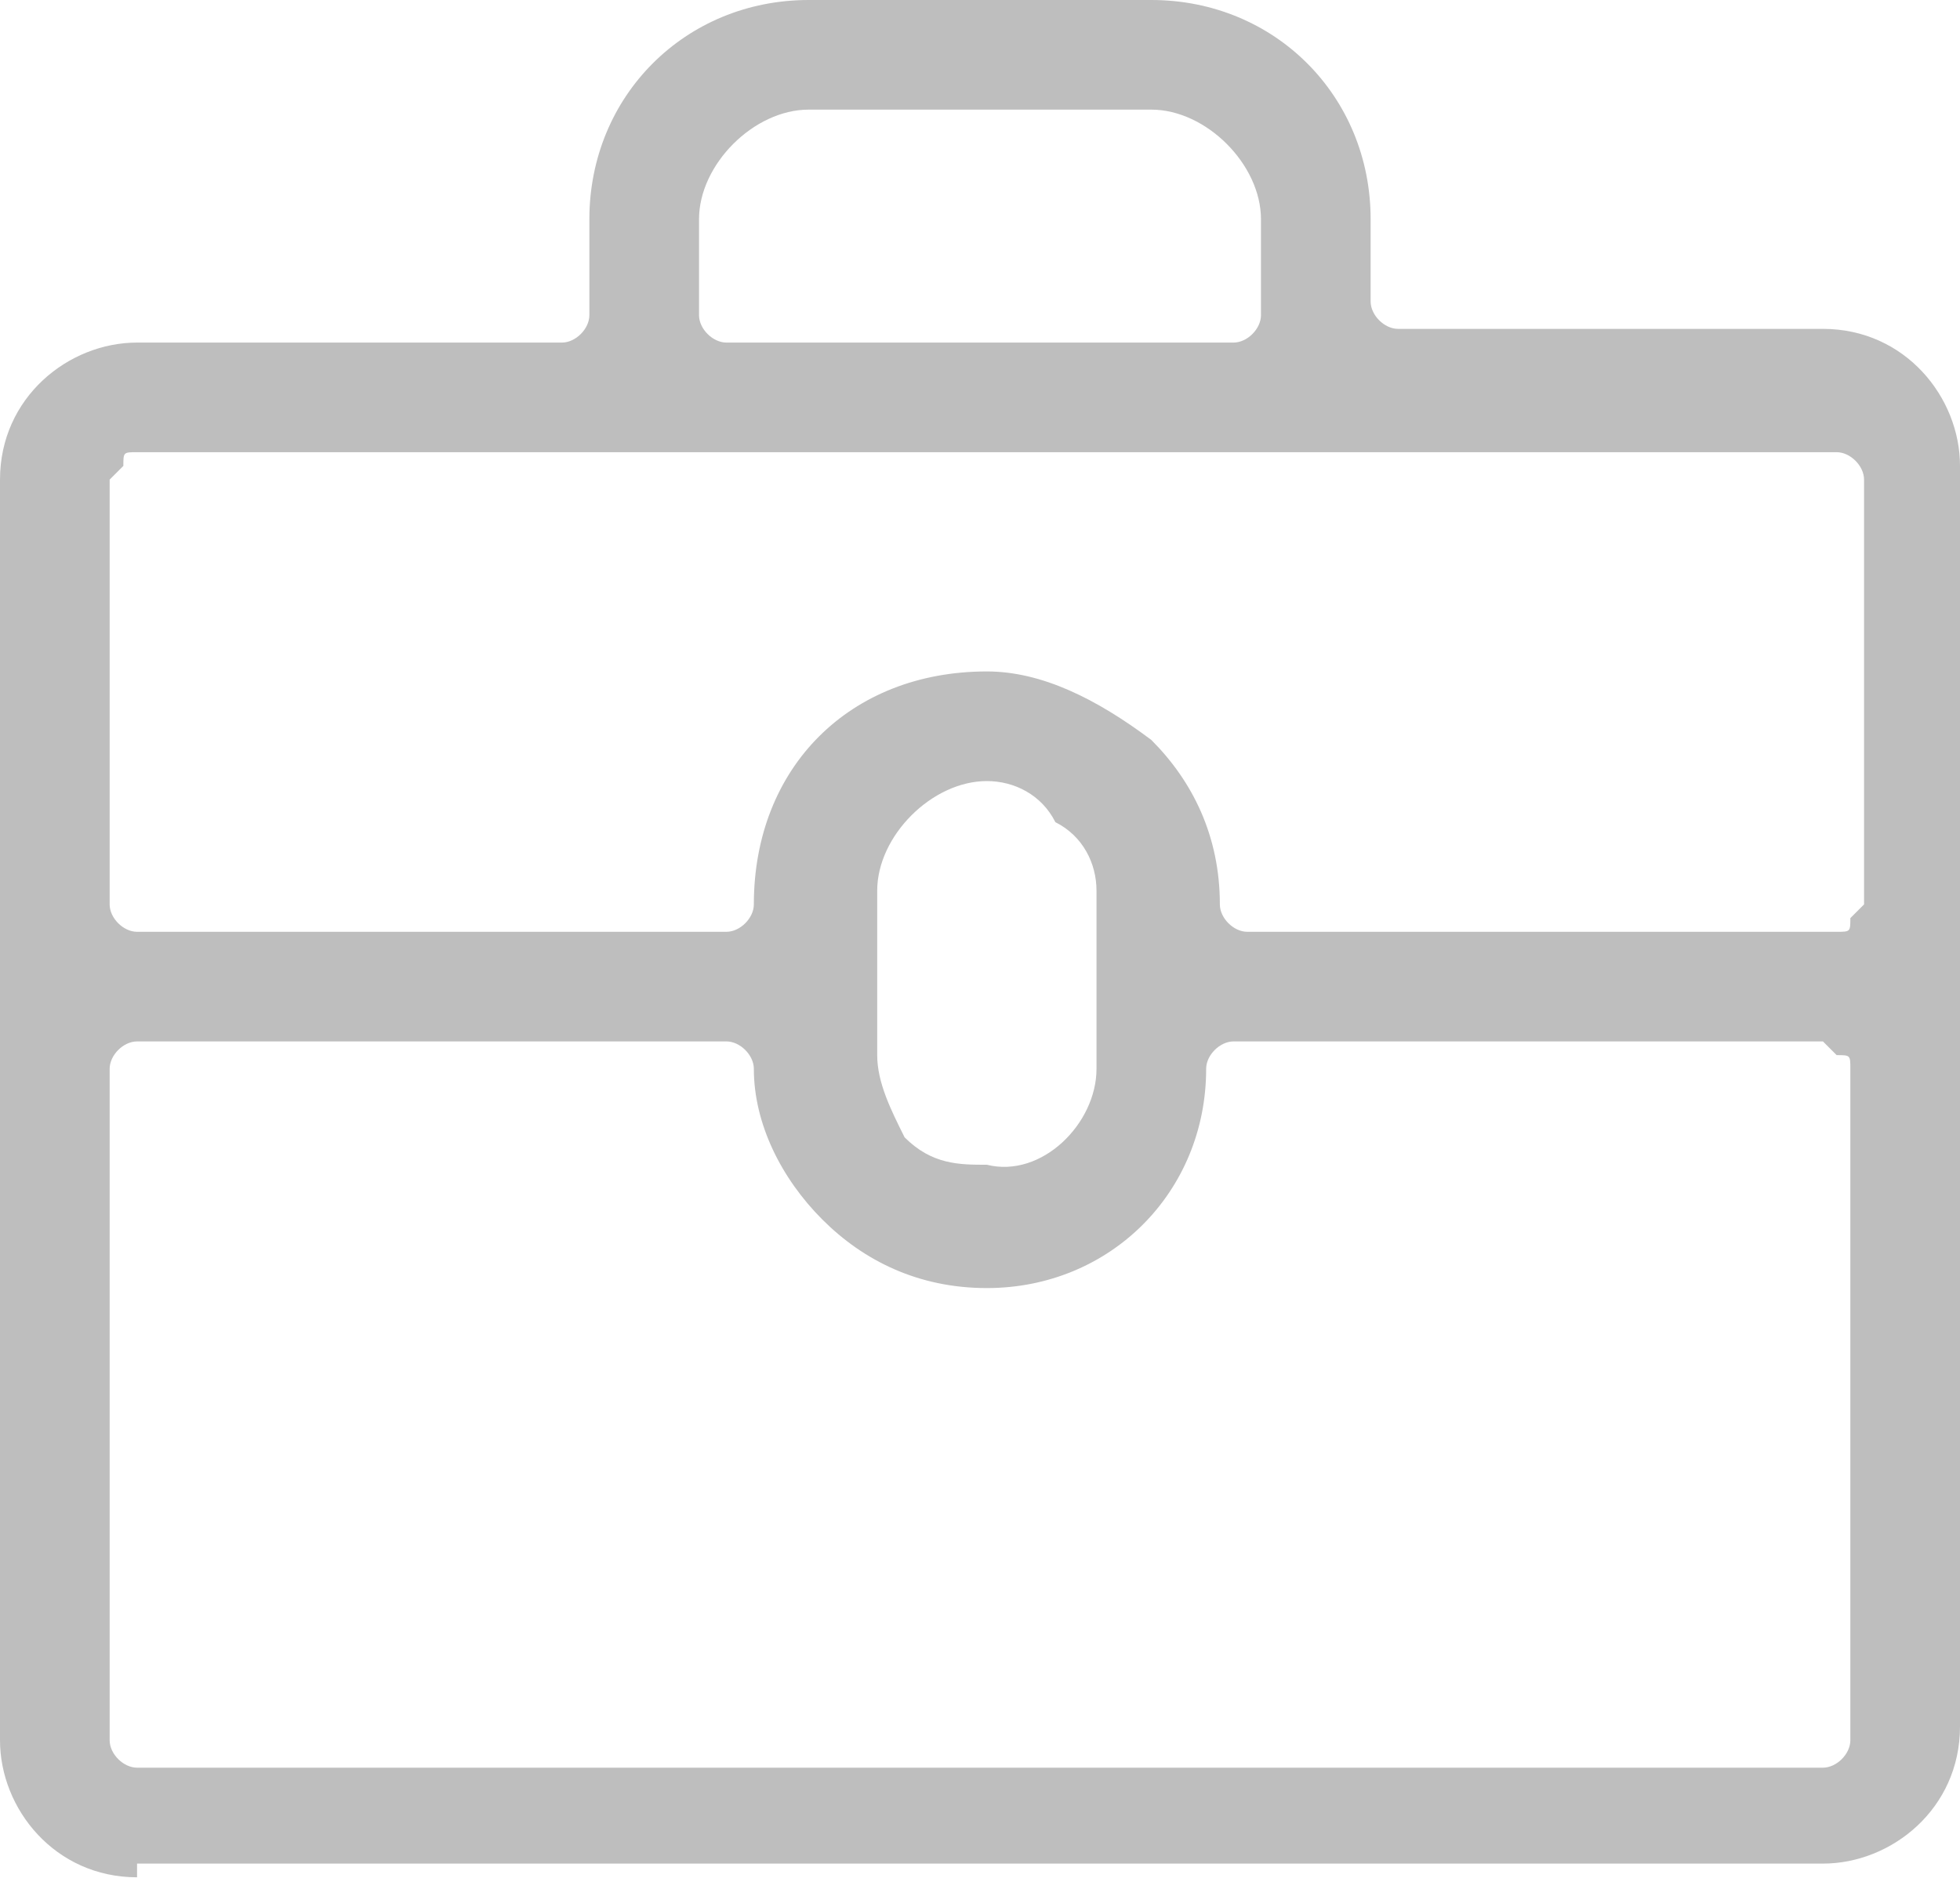
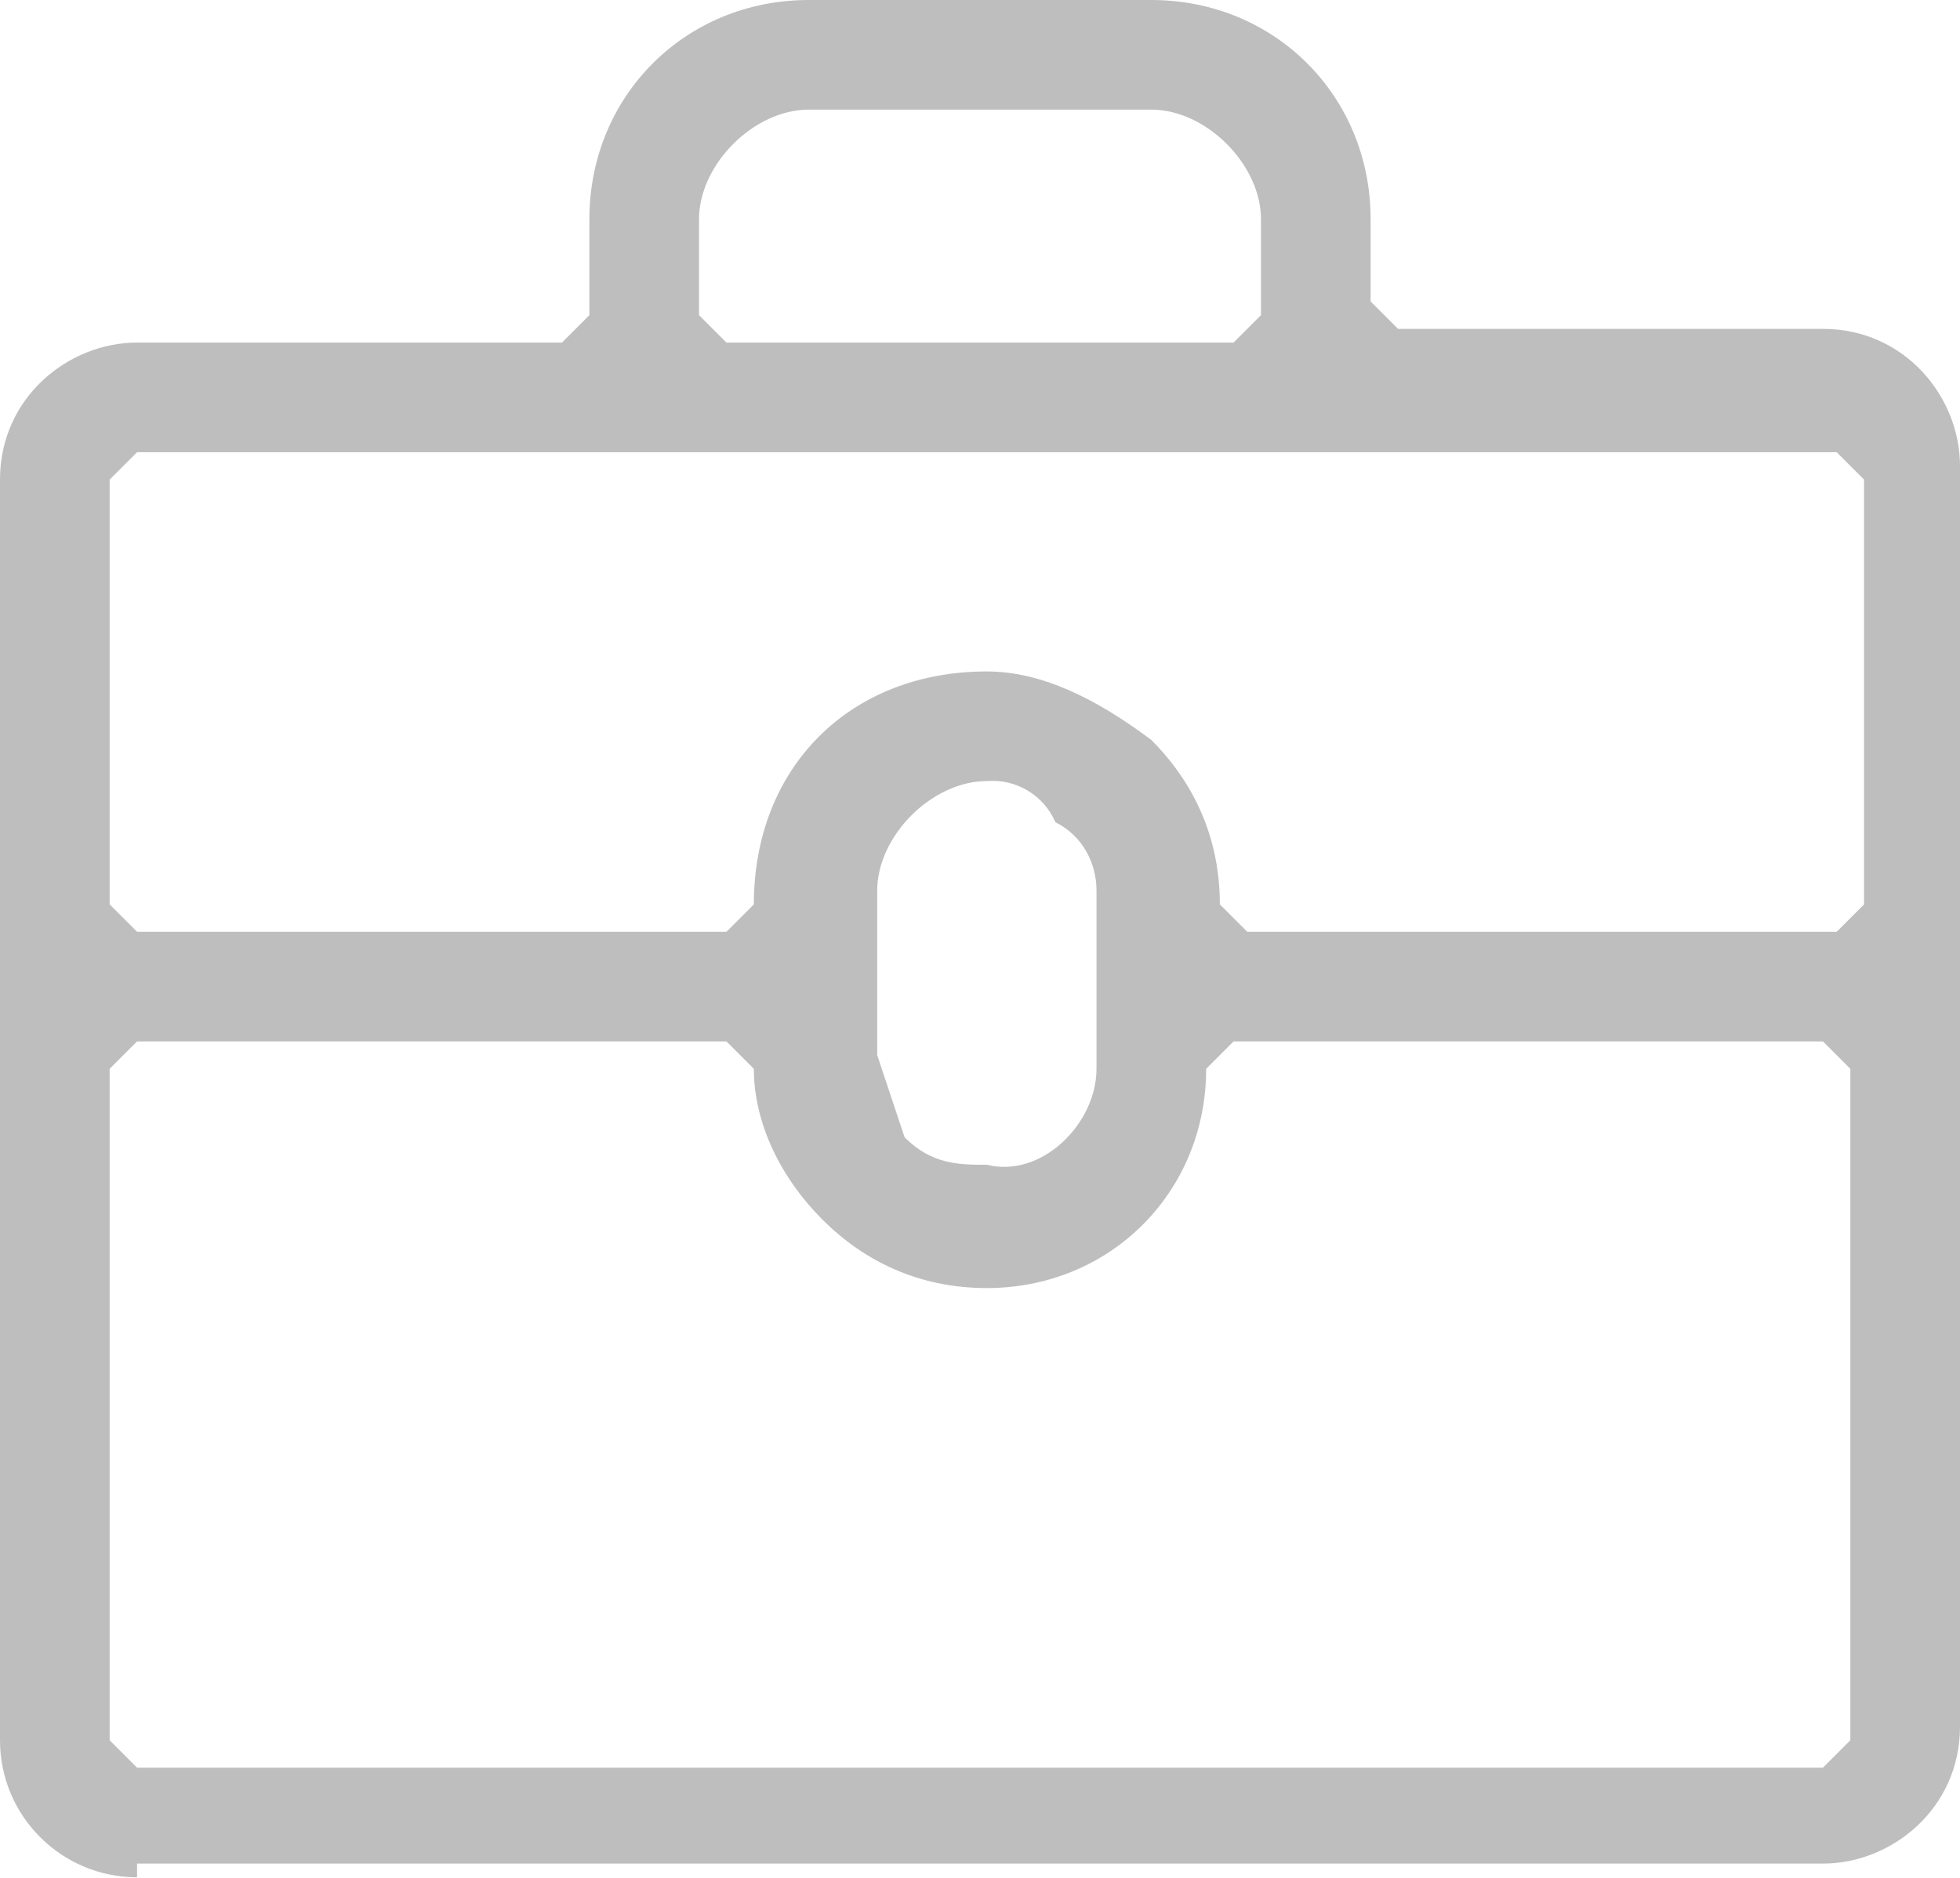
- <svg xmlns="http://www.w3.org/2000/svg" version="1.1" id="Calque_1" x="0px" y="0px" width="14.3px" height="13.7px" viewBox="0 0 14.3 13.7" enable-background="new 0 0 14.3 13.7" xml:space="preserve">
-   <path fill="#BEBEBE" d="M1,13.7c-0.6,0-1-0.5-1-1V3.5c0-0.6,0.5-1,1-1h3.1c0.1,0,0.2-0.1,0.2-0.2V1.6C4.3,0.7,5,0,5.9,0h2.5  C9.3,0,10,0.7,10,1.6v0.6c0,0.1,0.1,0.2,0.2,0.2h3.1c0.6,0,1,0.5,1,1v9.2c0,0.6-0.5,1-1,1H1z M1,7.6c-0.1,0-0.2,0.1-0.2,0.2v4.9  c0,0.1,0.1,0.2,0.2,0.2h12.3c0.1,0,0.2-0.1,0.2-0.2l0-4.9c0-0.1,0-0.1-0.1-0.1c0,0-0.1-0.1-0.1-0.1H9c-0.1,0-0.2,0.1-0.2,0.2  c0,0.9-0.7,1.6-1.6,1.6C6.7,9.4,6.3,9.2,6,8.9C5.7,8.6,5.5,8.2,5.5,7.8c0-0.1-0.1-0.2-0.2-0.2H1z M7.2,5.7c-0.4,0-0.8,0.4-0.8,0.8  l0,1.2c0,0.2,0.1,0.4,0.2,0.6c0.2,0.2,0.4,0.2,0.6,0.2C7.6,8.6,8,8.2,8,7.8V6.5C8,6.3,7.9,6.1,7.7,6C7.6,5.8,7.4,5.7,7.2,5.7z   M7.2,4.9c0.4,0,0.8,0.2,1.2,0.5c0.3,0.3,0.5,0.7,0.5,1.2c0,0.1,0.1,0.2,0.2,0.2l4.3,0c0.1,0,0.1,0,0.1-0.1c0,0,0.1-0.1,0.1-0.1V3.5  c0-0.1-0.1-0.2-0.2-0.2L1,3.3c-0.1,0-0.1,0-0.1,0.1c0,0-0.1,0.1-0.1,0.1v3.1c0,0.1,0.1,0.2,0.2,0.2h4.3c0.1,0,0.2-0.1,0.2-0.2  C5.5,5.6,6.2,4.9,7.2,4.9z M5.1,2.3c0,0.1,0.1,0.2,0.2,0.2H9c0.1,0,0.2-0.1,0.2-0.2V1.6c0-0.4-0.4-0.8-0.8-0.8H5.9  c-0.4,0-0.8,0.4-0.8,0.8l0,0V2.3z" />
-   <g>
- </g>
-   <g>
- </g>
-   <g>
- </g>
-   <g>
- </g>
-   <g>
- </g>
-   <g>
- </g>
-   <g>
- </g>
-   <g>
- </g>
-   <g>
- </g>
-   <g>
- </g>
-   <g>
- </g>
-   <g>
- </g>
-   <g>
- </g>
-   <g>
- </g>
-   <g>
- </g>
+ <svg xmlns="http://www.w3.org/2000/svg" width="14.3" height="13.7">
+   <path fill="#BEBEBE" d="M1 13.7a1 1 0 0 1-1-1V3.5c0-.6.5-1 1-1h3.1l.2-.2v-.7C4.3.7 5 0 5.9 0h2.5c.9 0 1.6.7 1.6 1.6v.6l.2.2h3.1c.6 0 1 .5 1 1v9.2c0 .6-.5 1-1 1H1zm0-6.1l-.2.2v4.9l.2.2h12.3l.2-.2V7.8l-.1-.1-.1-.1H9l-.2.2c0 .9-.7 1.6-1.6 1.6-.5 0-.9-.2-1.2-.5-.3-.3-.5-.7-.5-1.1l-.2-.2H1zm6.2-1.9c-.4 0-.8.4-.8.8v1.2l.2.6c.2.2.4.2.6.2.4.1.8-.3.8-.7V6.5c0-.2-.1-.4-.3-.5a.5.5 0 0 0-.5-.3zm0-.8c.4 0 .8.2 1.2.5.3.3.5.7.5 1.2l.2.2h4.3l.1-.1.1-.1V3.5l-.2-.2H1l-.1.1-.1.1v3.1l.2.2h4.3l.2-.2c0-1 .7-1.7 1.7-1.7zM5.1 2.3l.2.2H9l.2-.2v-.7c0-.4-.4-.8-.8-.8H5.9c-.4 0-.8.4-.8.8v.7z" />
</svg>
